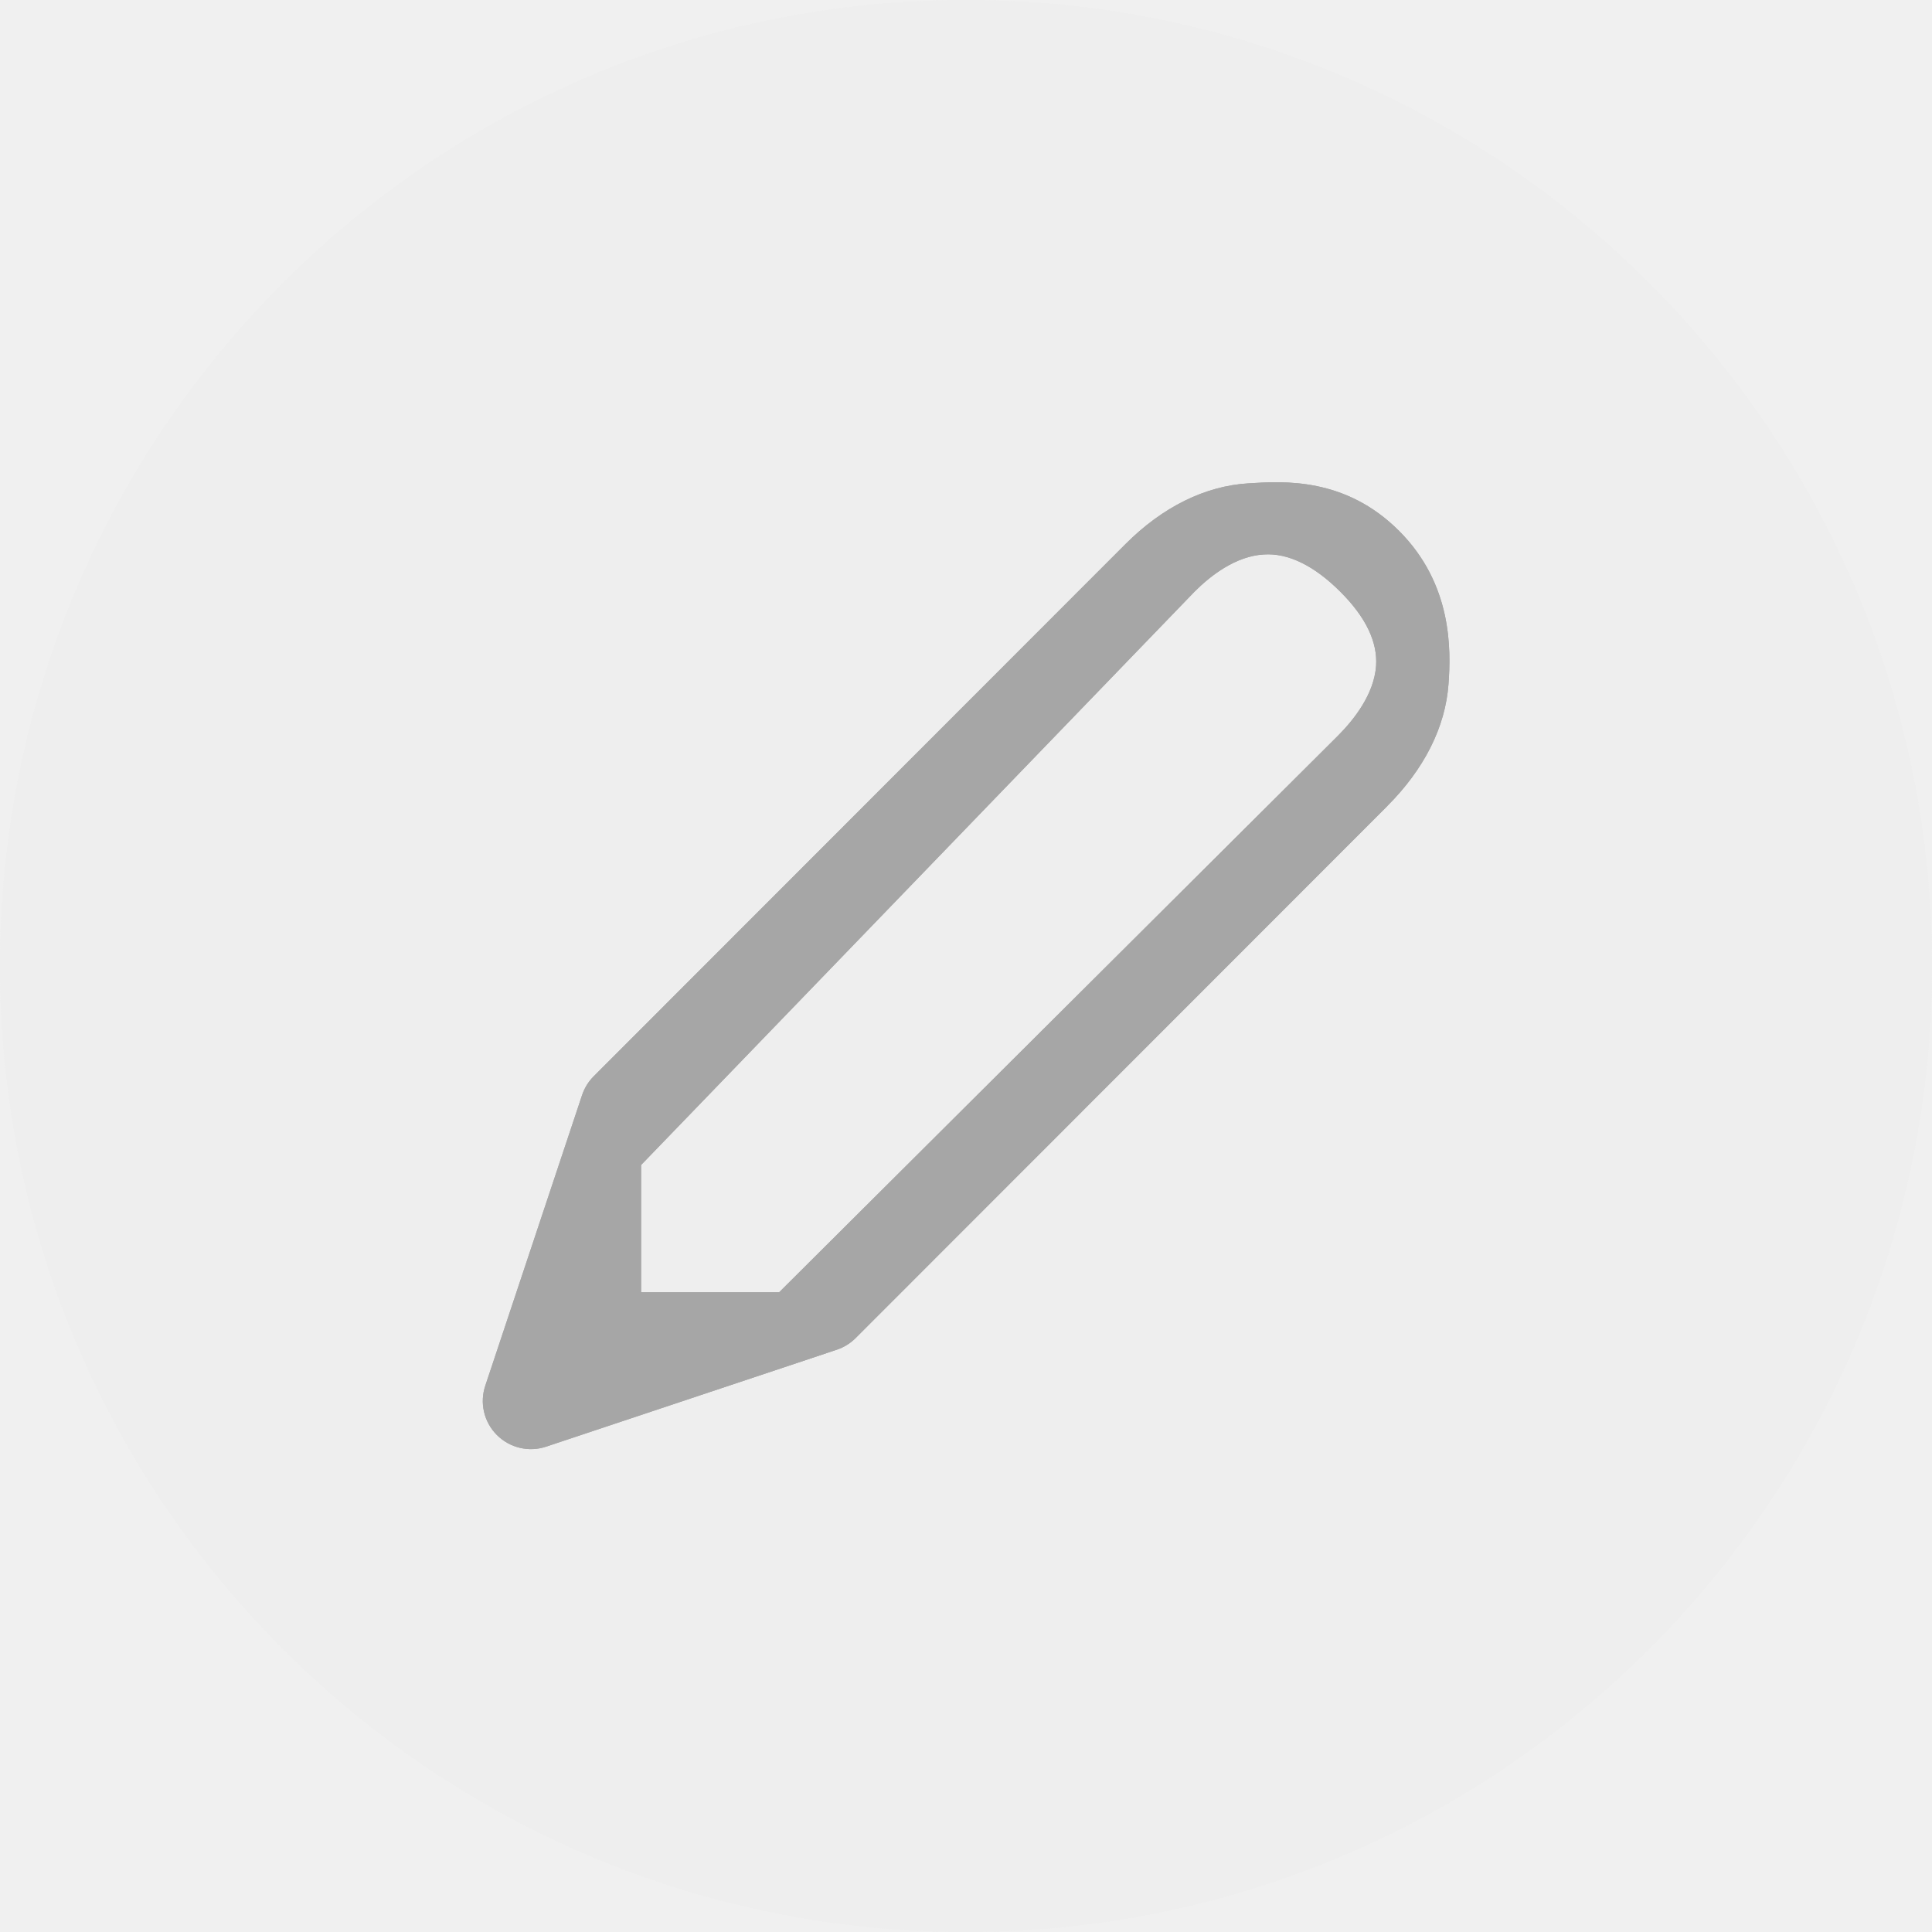
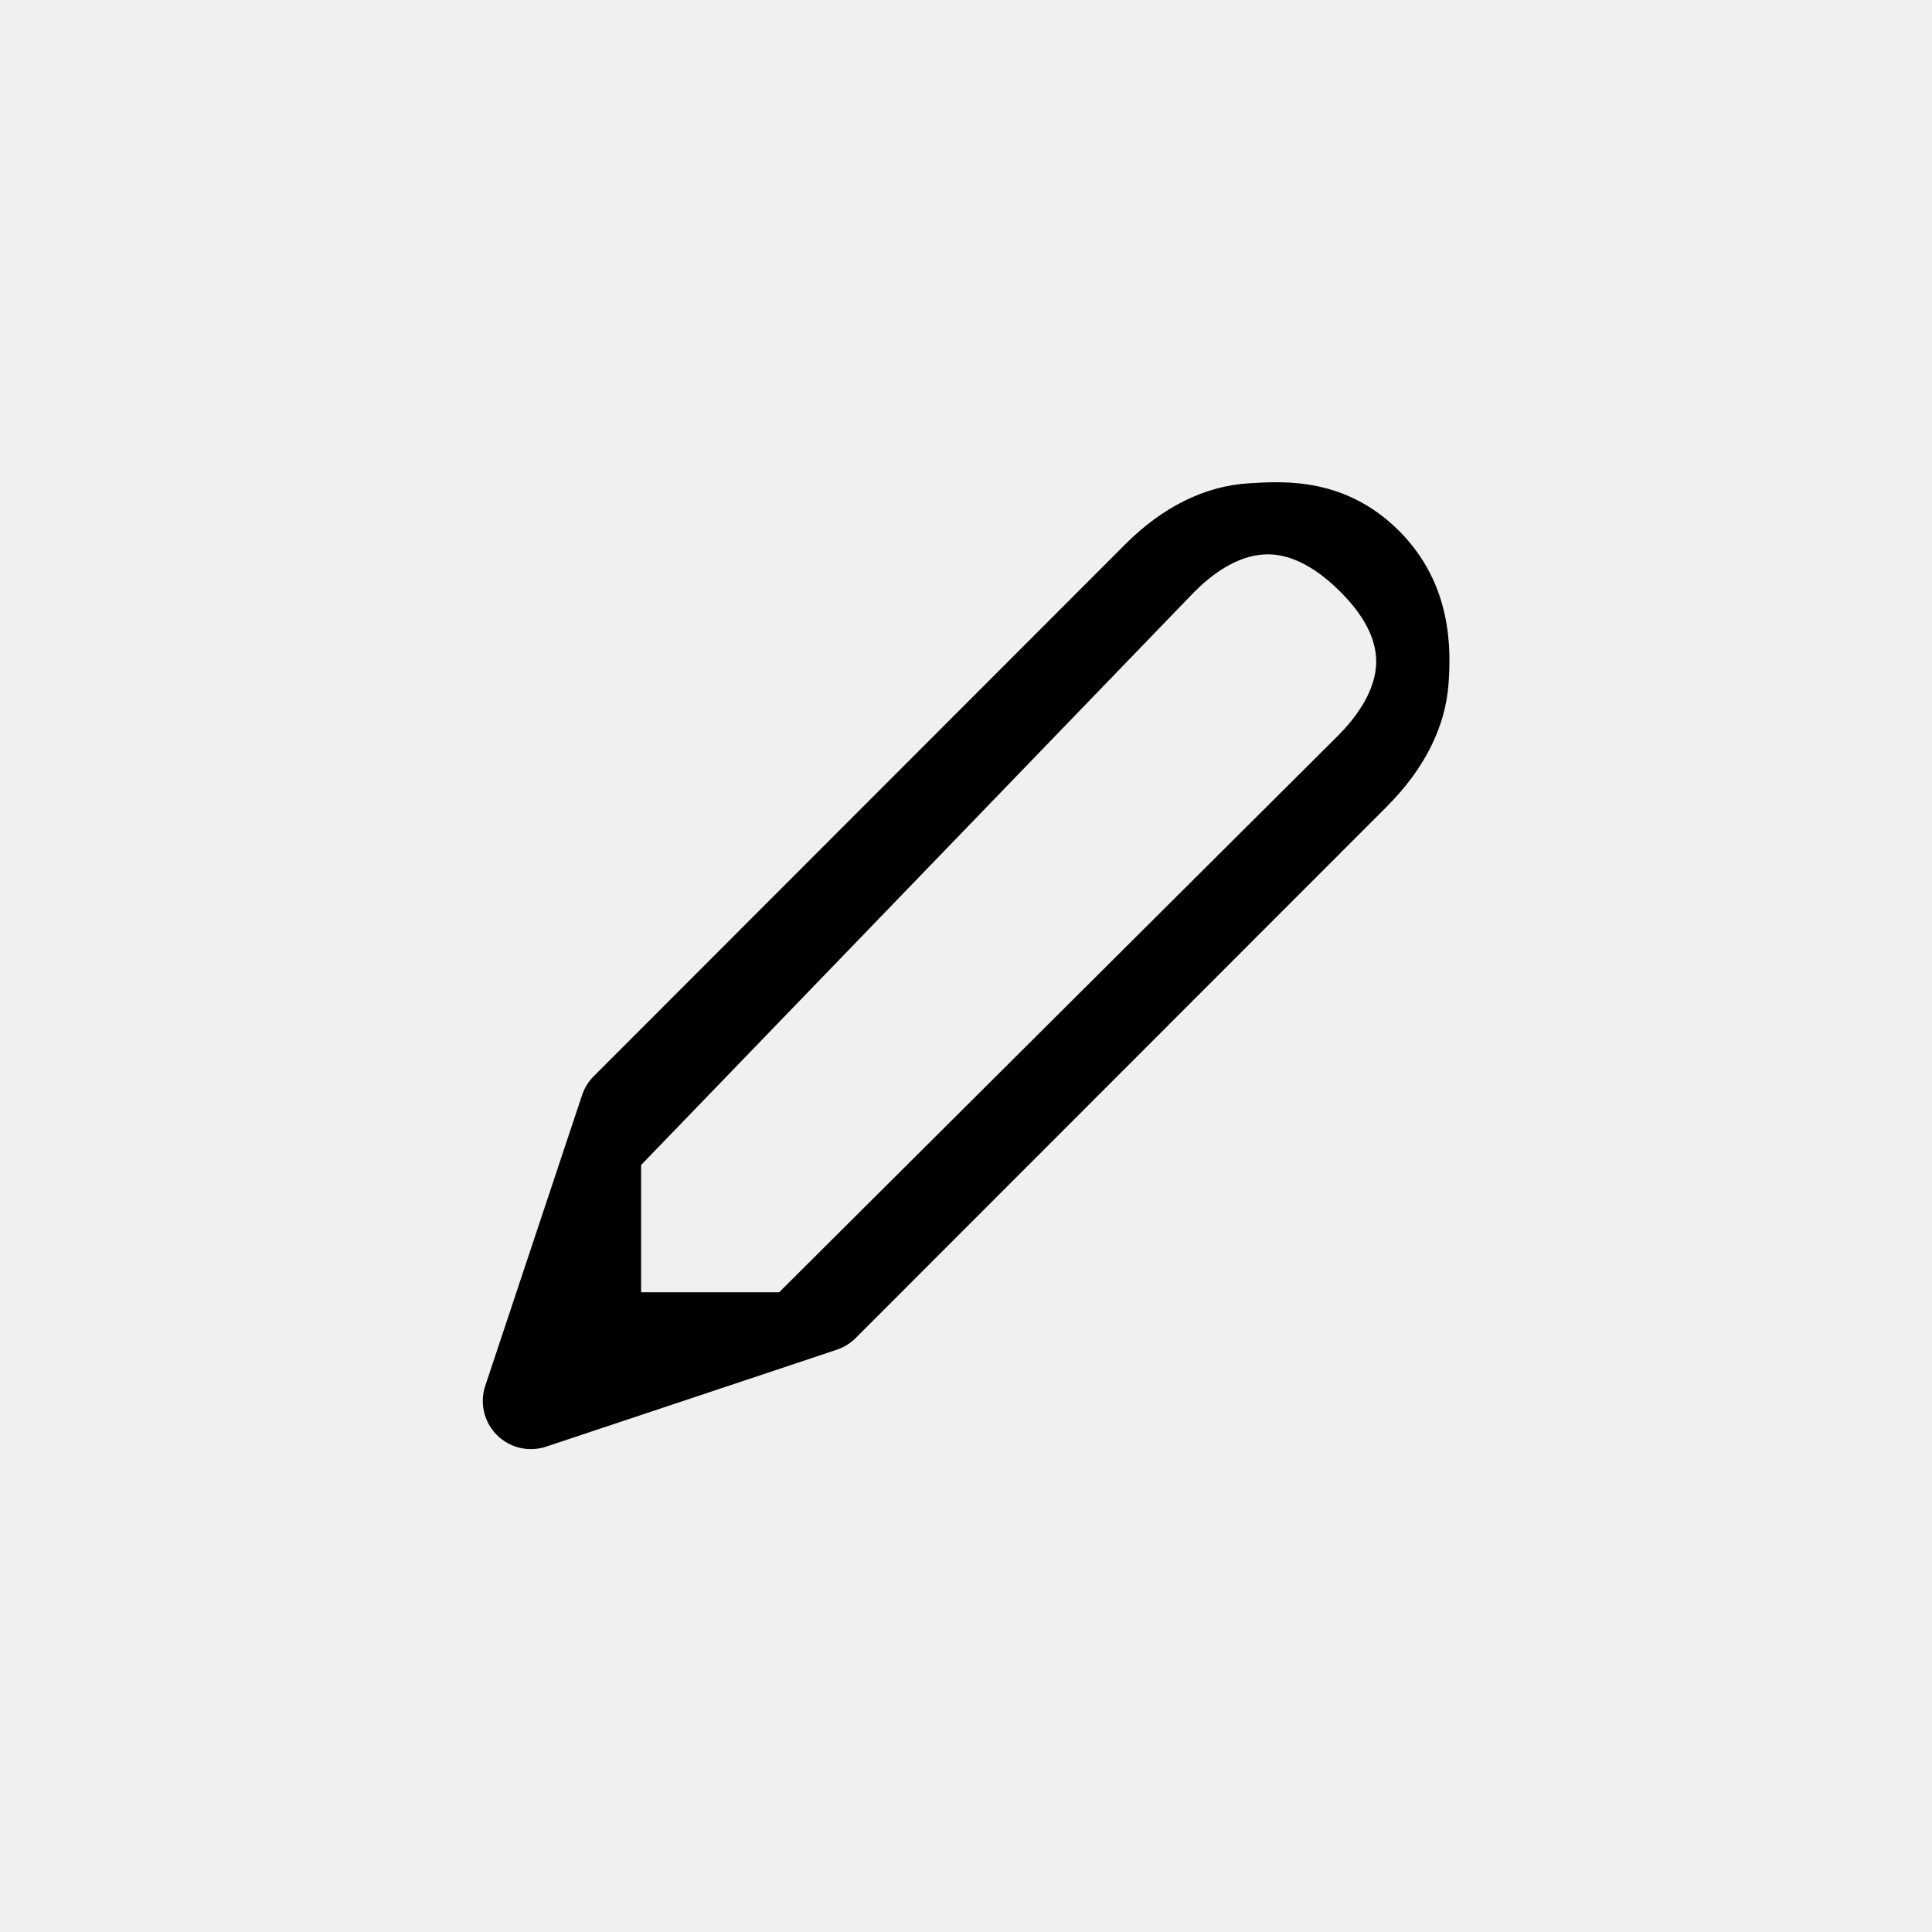
- <svg xmlns="http://www.w3.org/2000/svg" xmlns:xlink="http://www.w3.org/1999/xlink" width="24" height="24" viewBox="0 0 24 24">
-   <defs>
-     <circle id="a" cx="12" cy="12" r="12" />
-     <path id="c" d="M11.235 5.012l-6.606 6.61a.6.6 0 0 1-.235.145L.79 12.969a.598.598 0 0 1-.76-.76l1.201-3.606a.6.6 0 0 1 .145-.234l6.605-6.61c.461-.462.99-.723 1.53-.755.43-.027 1.2-.079 1.87.592.661.662.644 1.474.613 1.9-.038.534-.301 1.057-.76 1.516zm-.583-2.659c-.327-.329-.656-.486-.953-.465-.35.02-.663.264-.863.465L1.964 9.472v1.581h1.715l6.942-6.914c.202-.203.447-.516.473-.865.021-.297-.127-.607-.442-.921z" />
-   </defs>
-   <g fill="none" fill-rule="evenodd">
-     <g>
-       <mask id="b" fill="#fff">
-         <use xlink:href="#a" />
-       </mask>
-       <use fill="#EEE" xlink:href="#a" />
-       <g fill="#EEE" mask="url(#b)">
-         <path d="M0 0h24v24H0z" />
-       </g>
-     </g>
-     <g transform="translate(6 5)">
-       <mask id="d" fill="#fff">
-         <use xlink:href="#c" />
-       </mask>
-       <use fill="#A6A6A6" xlink:href="#c" />
-       <g fill="#A6A6A6" mask="url(#d)">
-         <path d="M-6-5h24v24H-6z" />
-       </g>
-     </g>
-   </g>
+ <svg xmlns="http://www.w3.org/2000/svg" width="24" height="24">
+   <path d="M17.235 10.012l-6.606 6.61a.6.6 0 0 1-.235.145L6.79 17.969a.598.598 0 0 1-.76-.76l1.201-3.606a.6.6 0 0 1 .145-.234l6.605-6.61c.461-.462.99-.723 1.53-.755.43-.027 1.2-.079 1.87.592.661.662.644 1.474.613 1.9-.038.534-.301 1.057-.76 1.516zm-.583-2.659c-.327-.329-.656-.486-.953-.465-.35.02-.663.264-.863.465l-6.872 7.119v1.581h1.715l6.942-6.914c.202-.203.447-.516.473-.865.021-.297-.127-.607-.442-.921z" fill-rule="evenodd" />
</svg>
